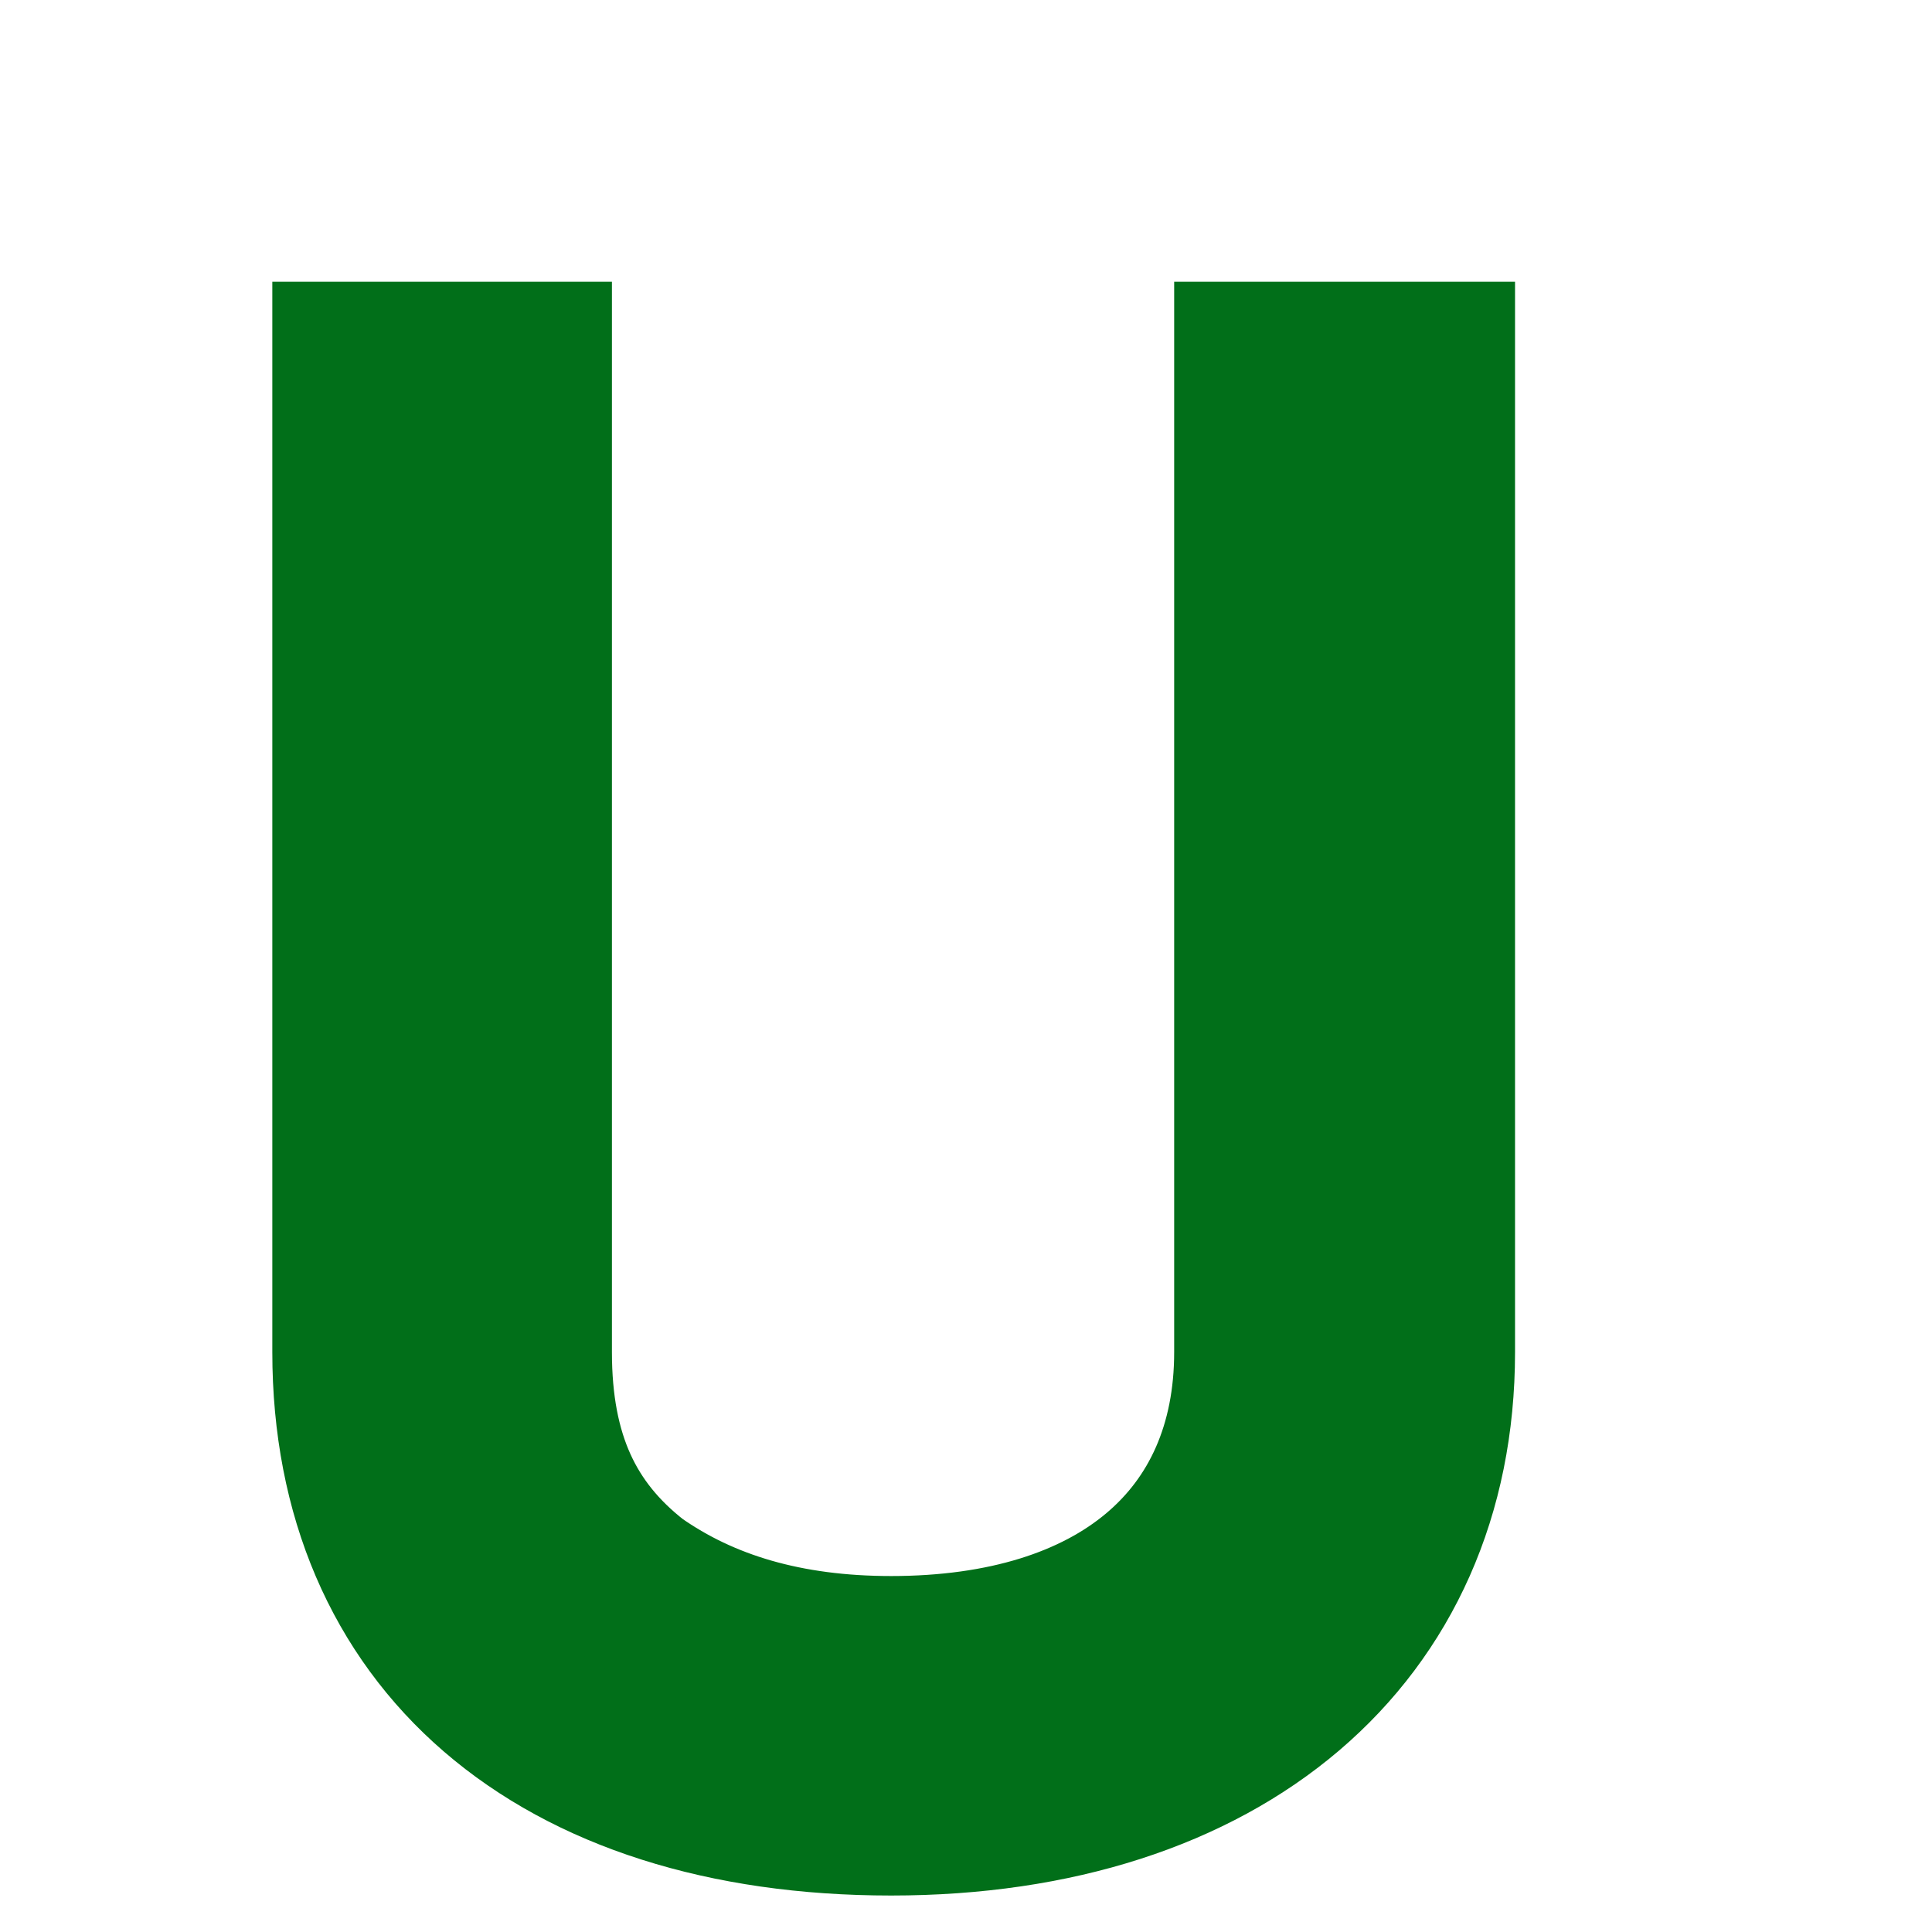
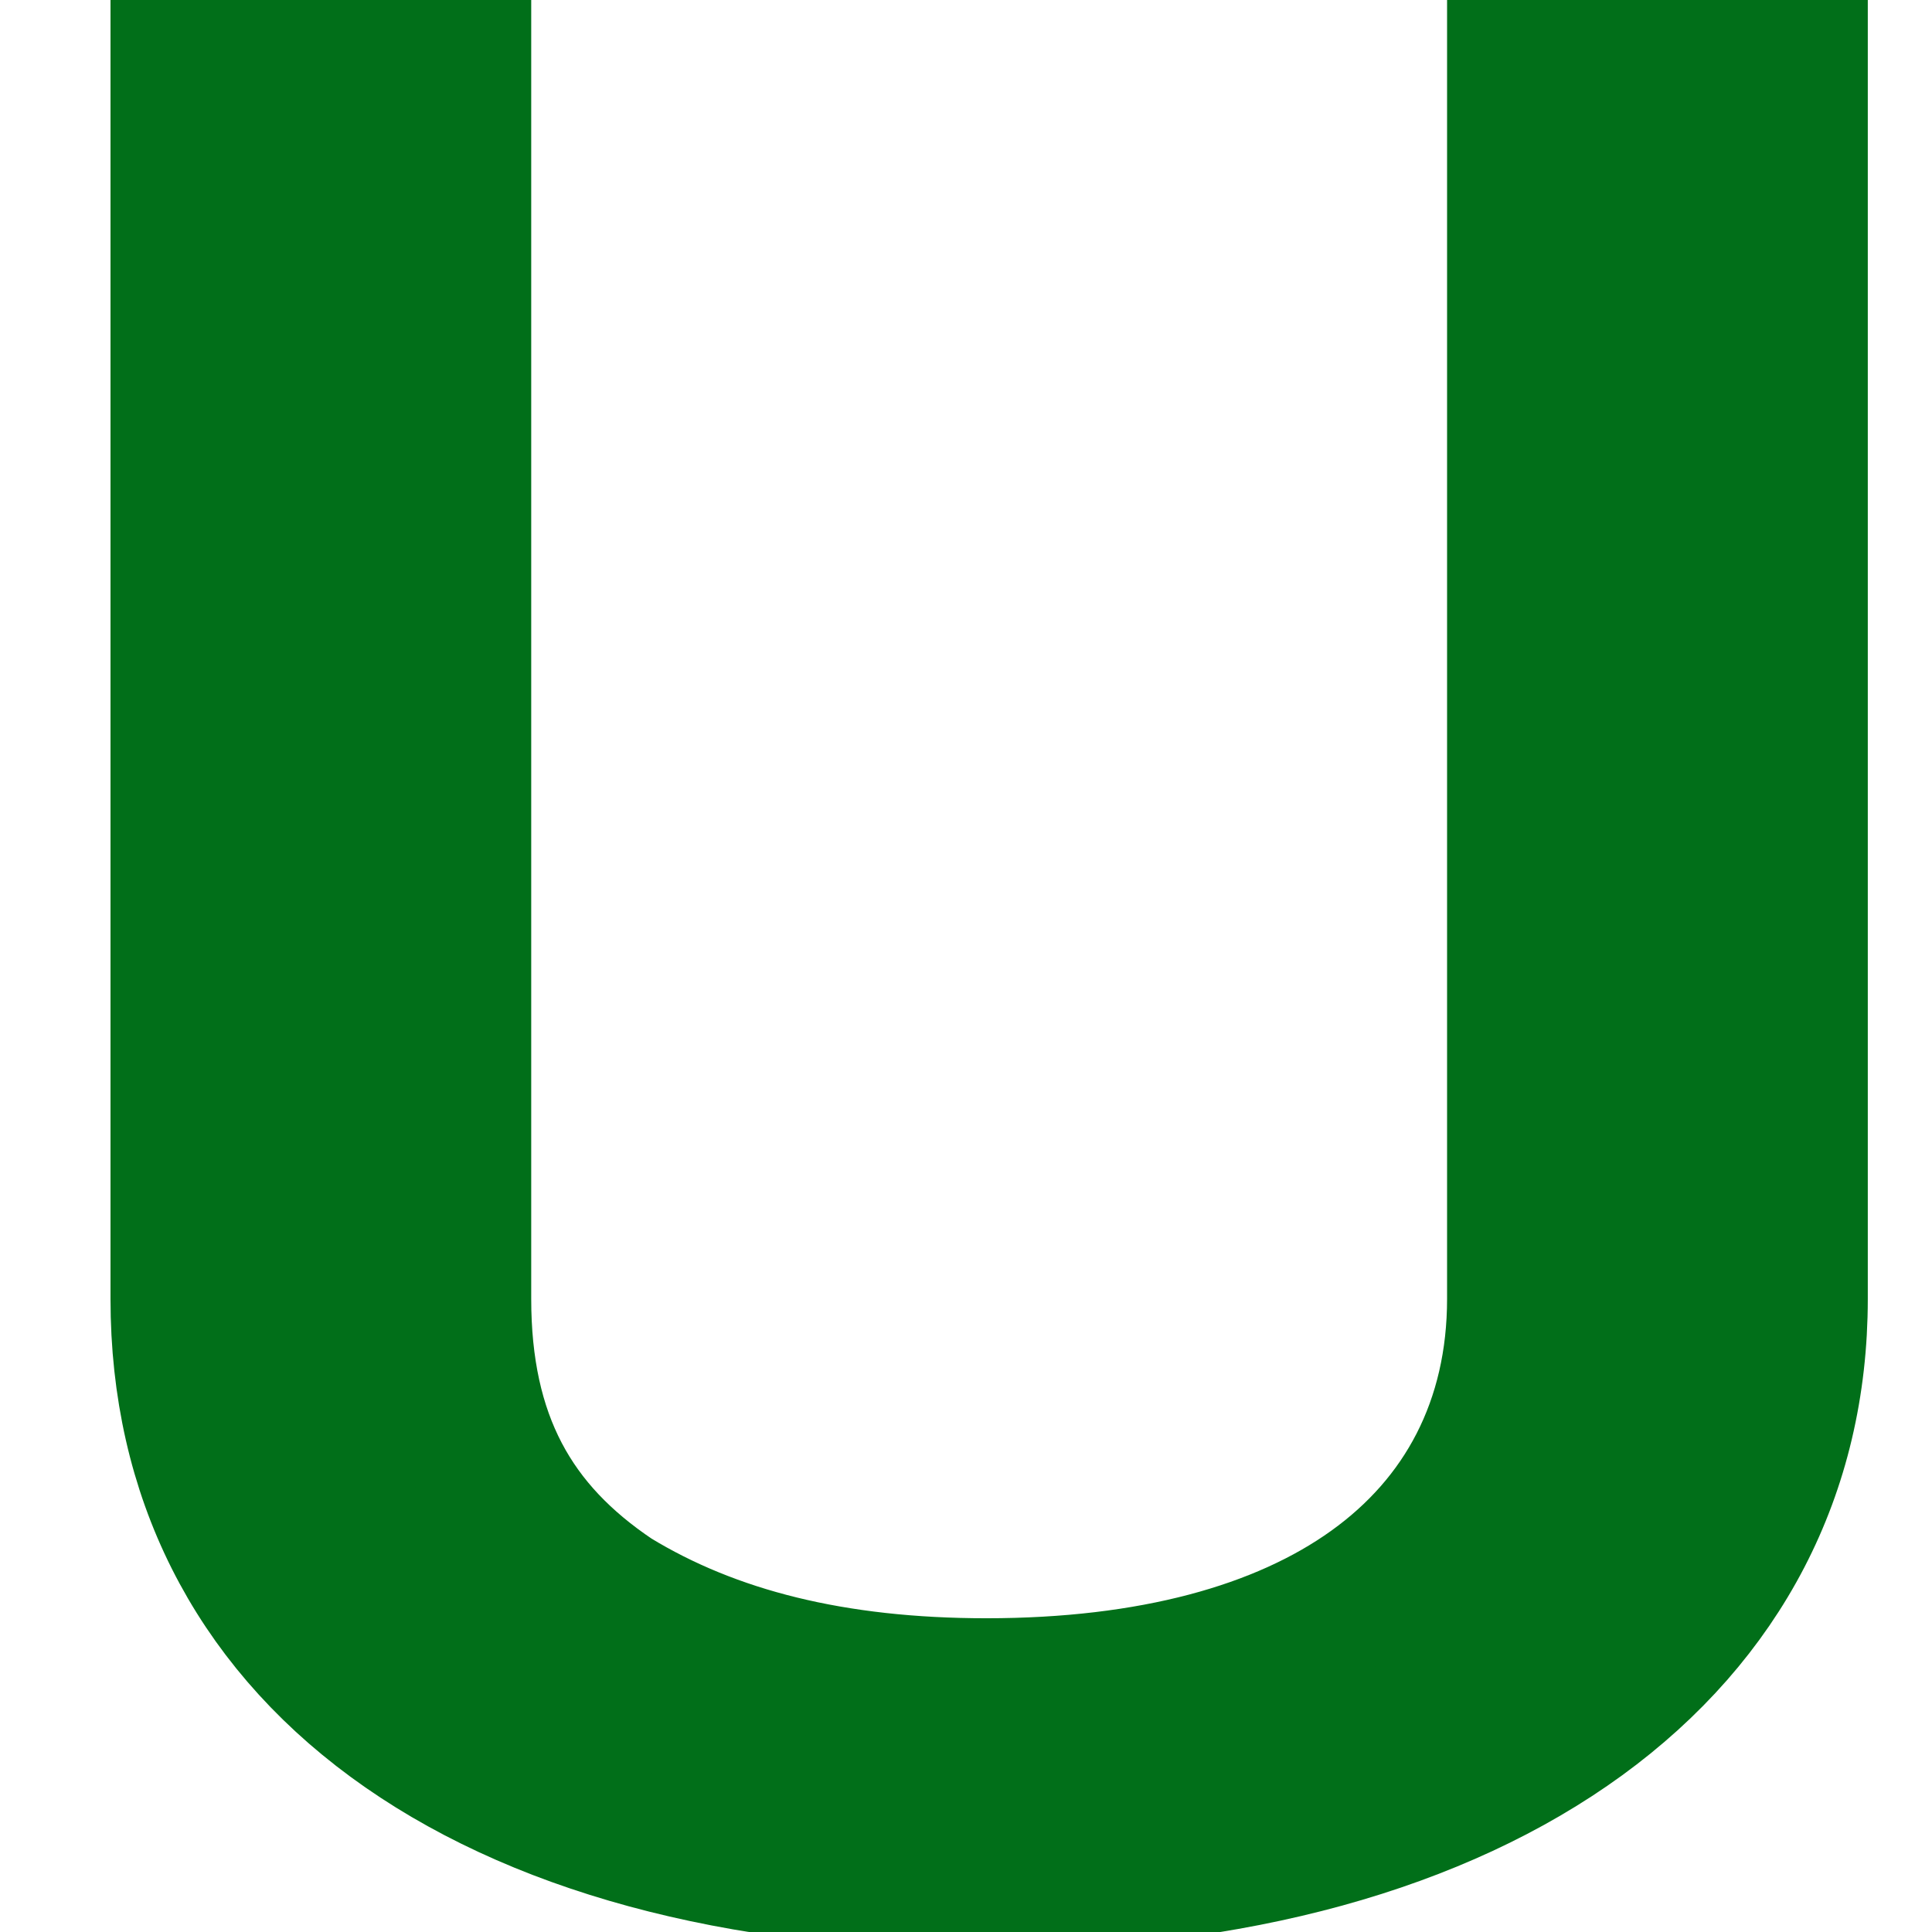
- <svg xmlns="http://www.w3.org/2000/svg" width="24" height="24" baseProfile="full" style="zoom:1" visibility="hidden">
-   <text x="11" y="22" fill="#016f19" stroke="#016f19" stroke-width="2" font-family="Helvetica" font-size="24" style="outline-style:none" text-anchor="middle" text-rendering="geometricPrecision" visibility="visible">
-         U
-     </text>
+ <svg xmlns="http://www.w3.org/2000/svg" width="24" height="24" viewBox="0 0 24 24" style="zoom:1" visibility="hidden">
+   <text x="11.212" y="24.602" fill="#016f19" stroke="#016f19" stroke-width="1.778" font-family="Helvetica" font-size="32.83" text-anchor="middle" text-rendering="geometricPrecision" transform="scale(1.0832 .92319)" visibility="visible">U</text>
</svg>
